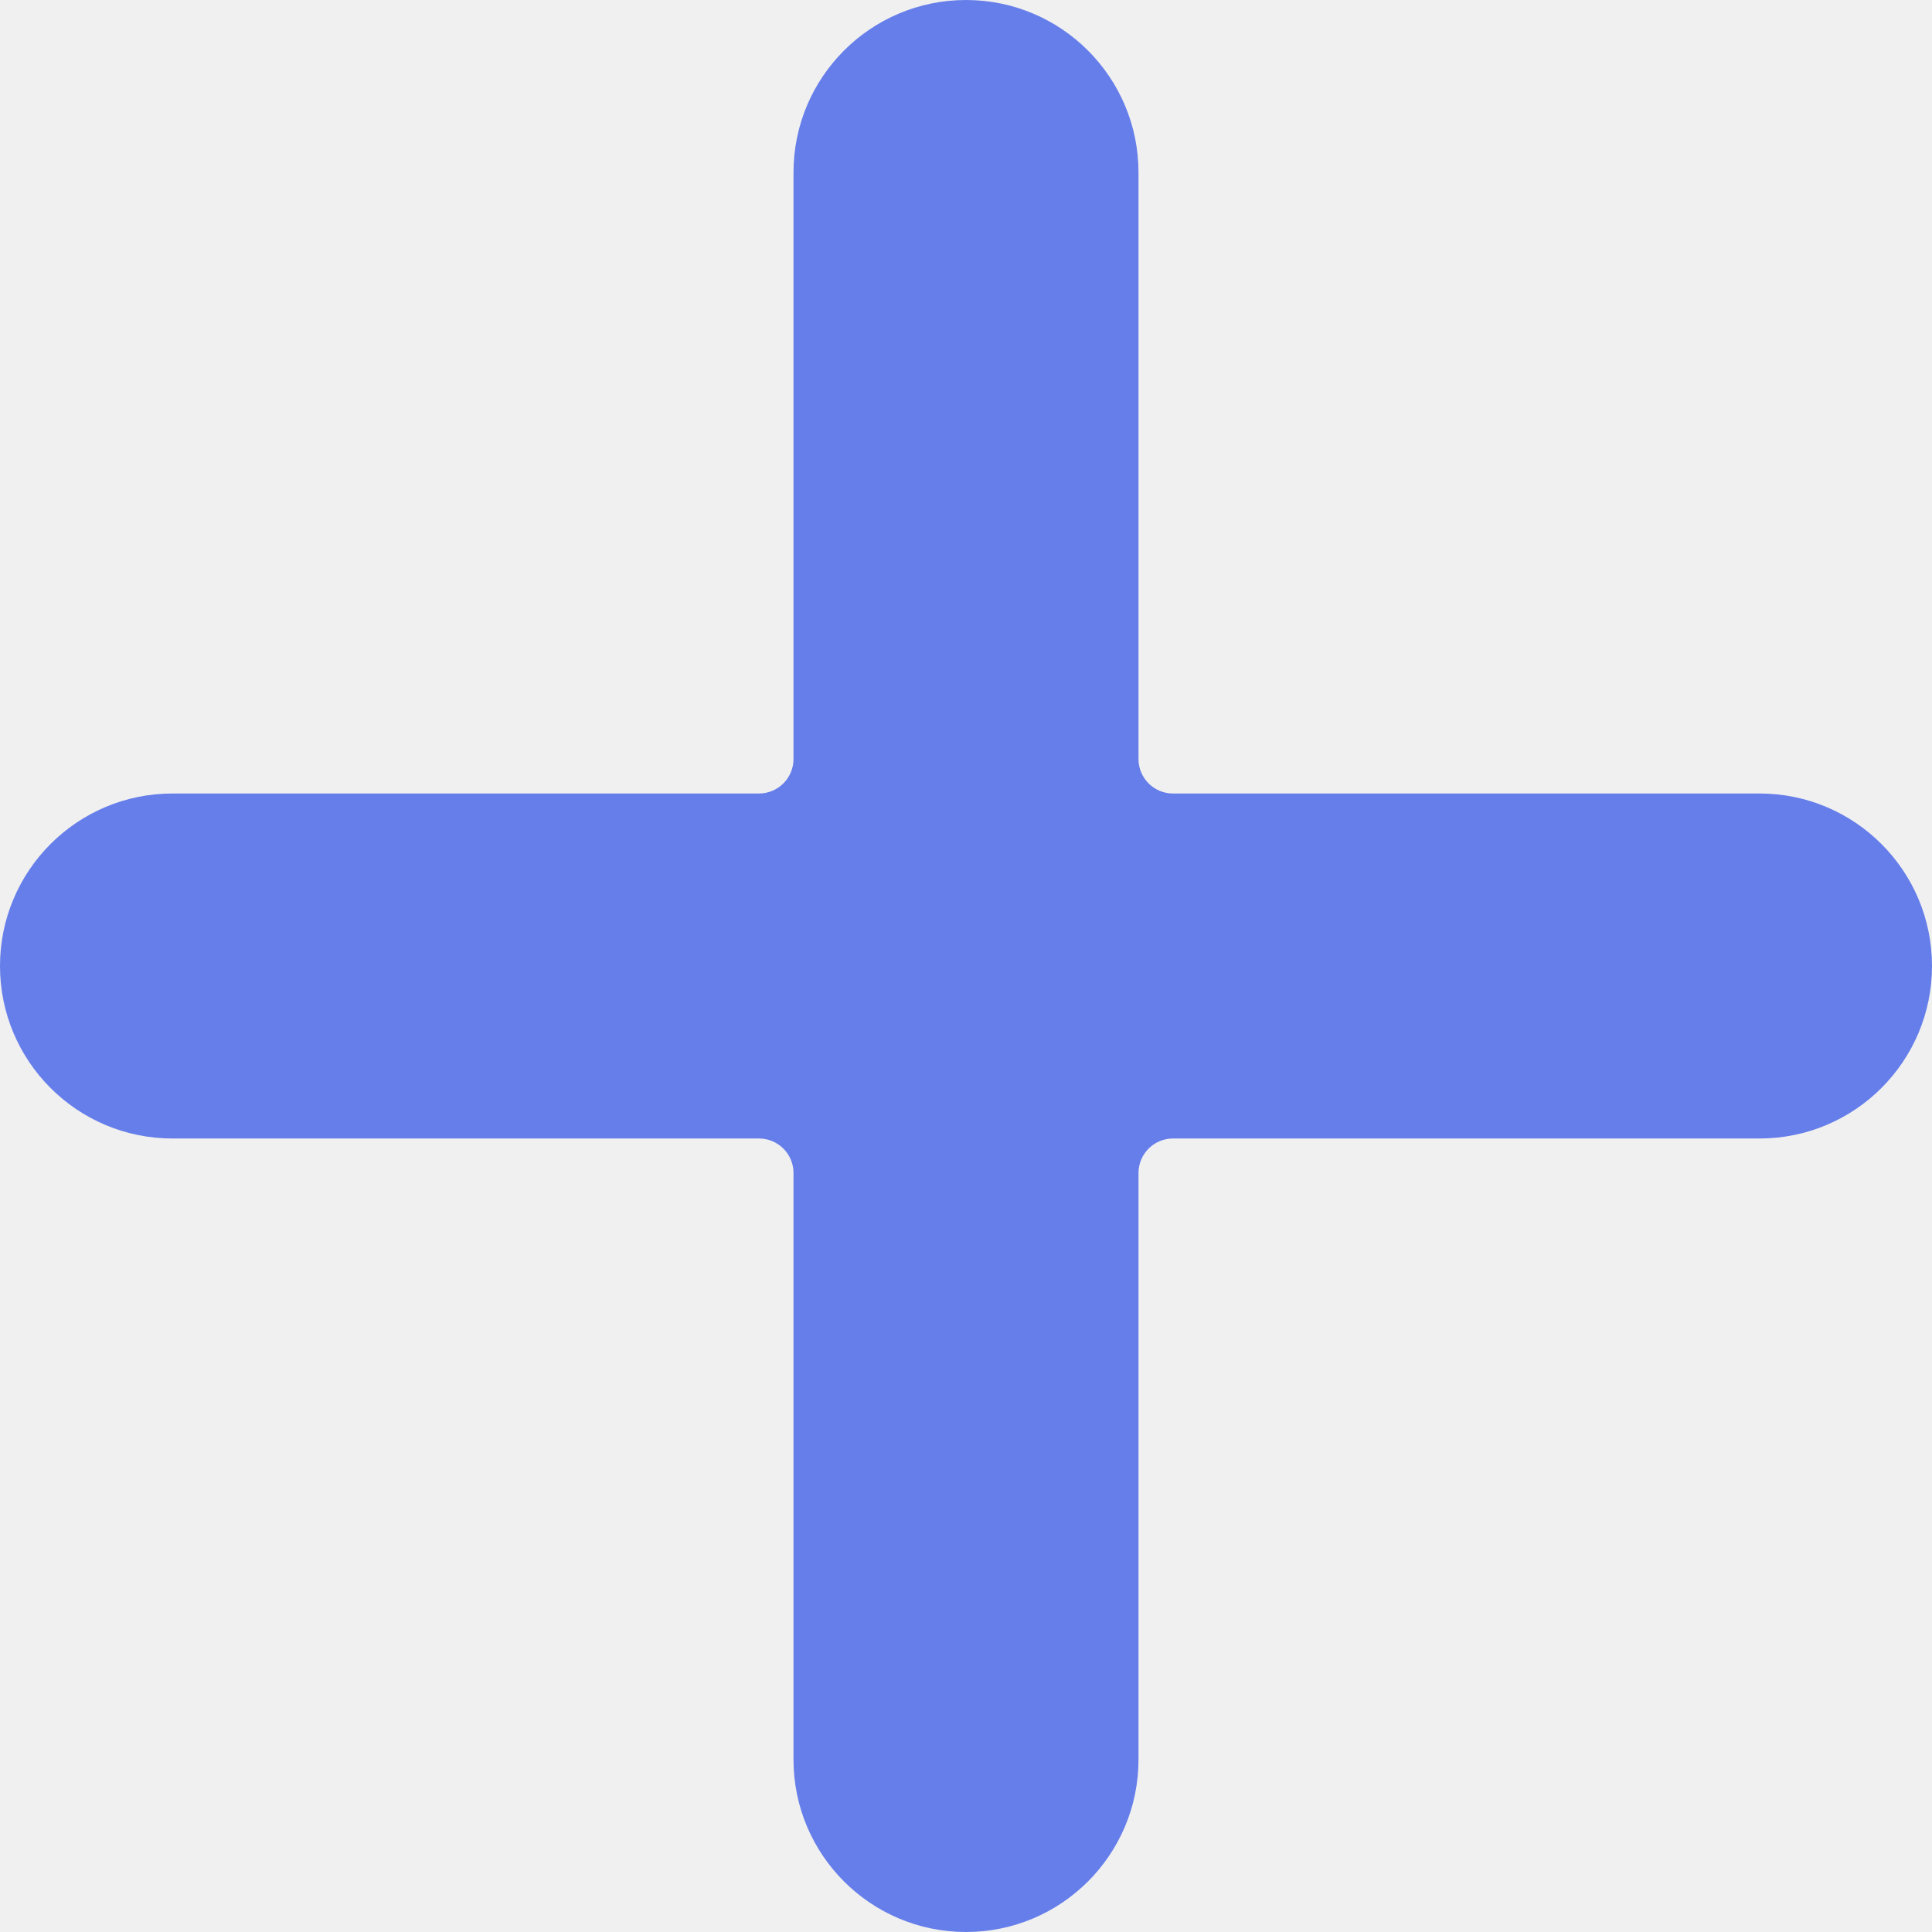
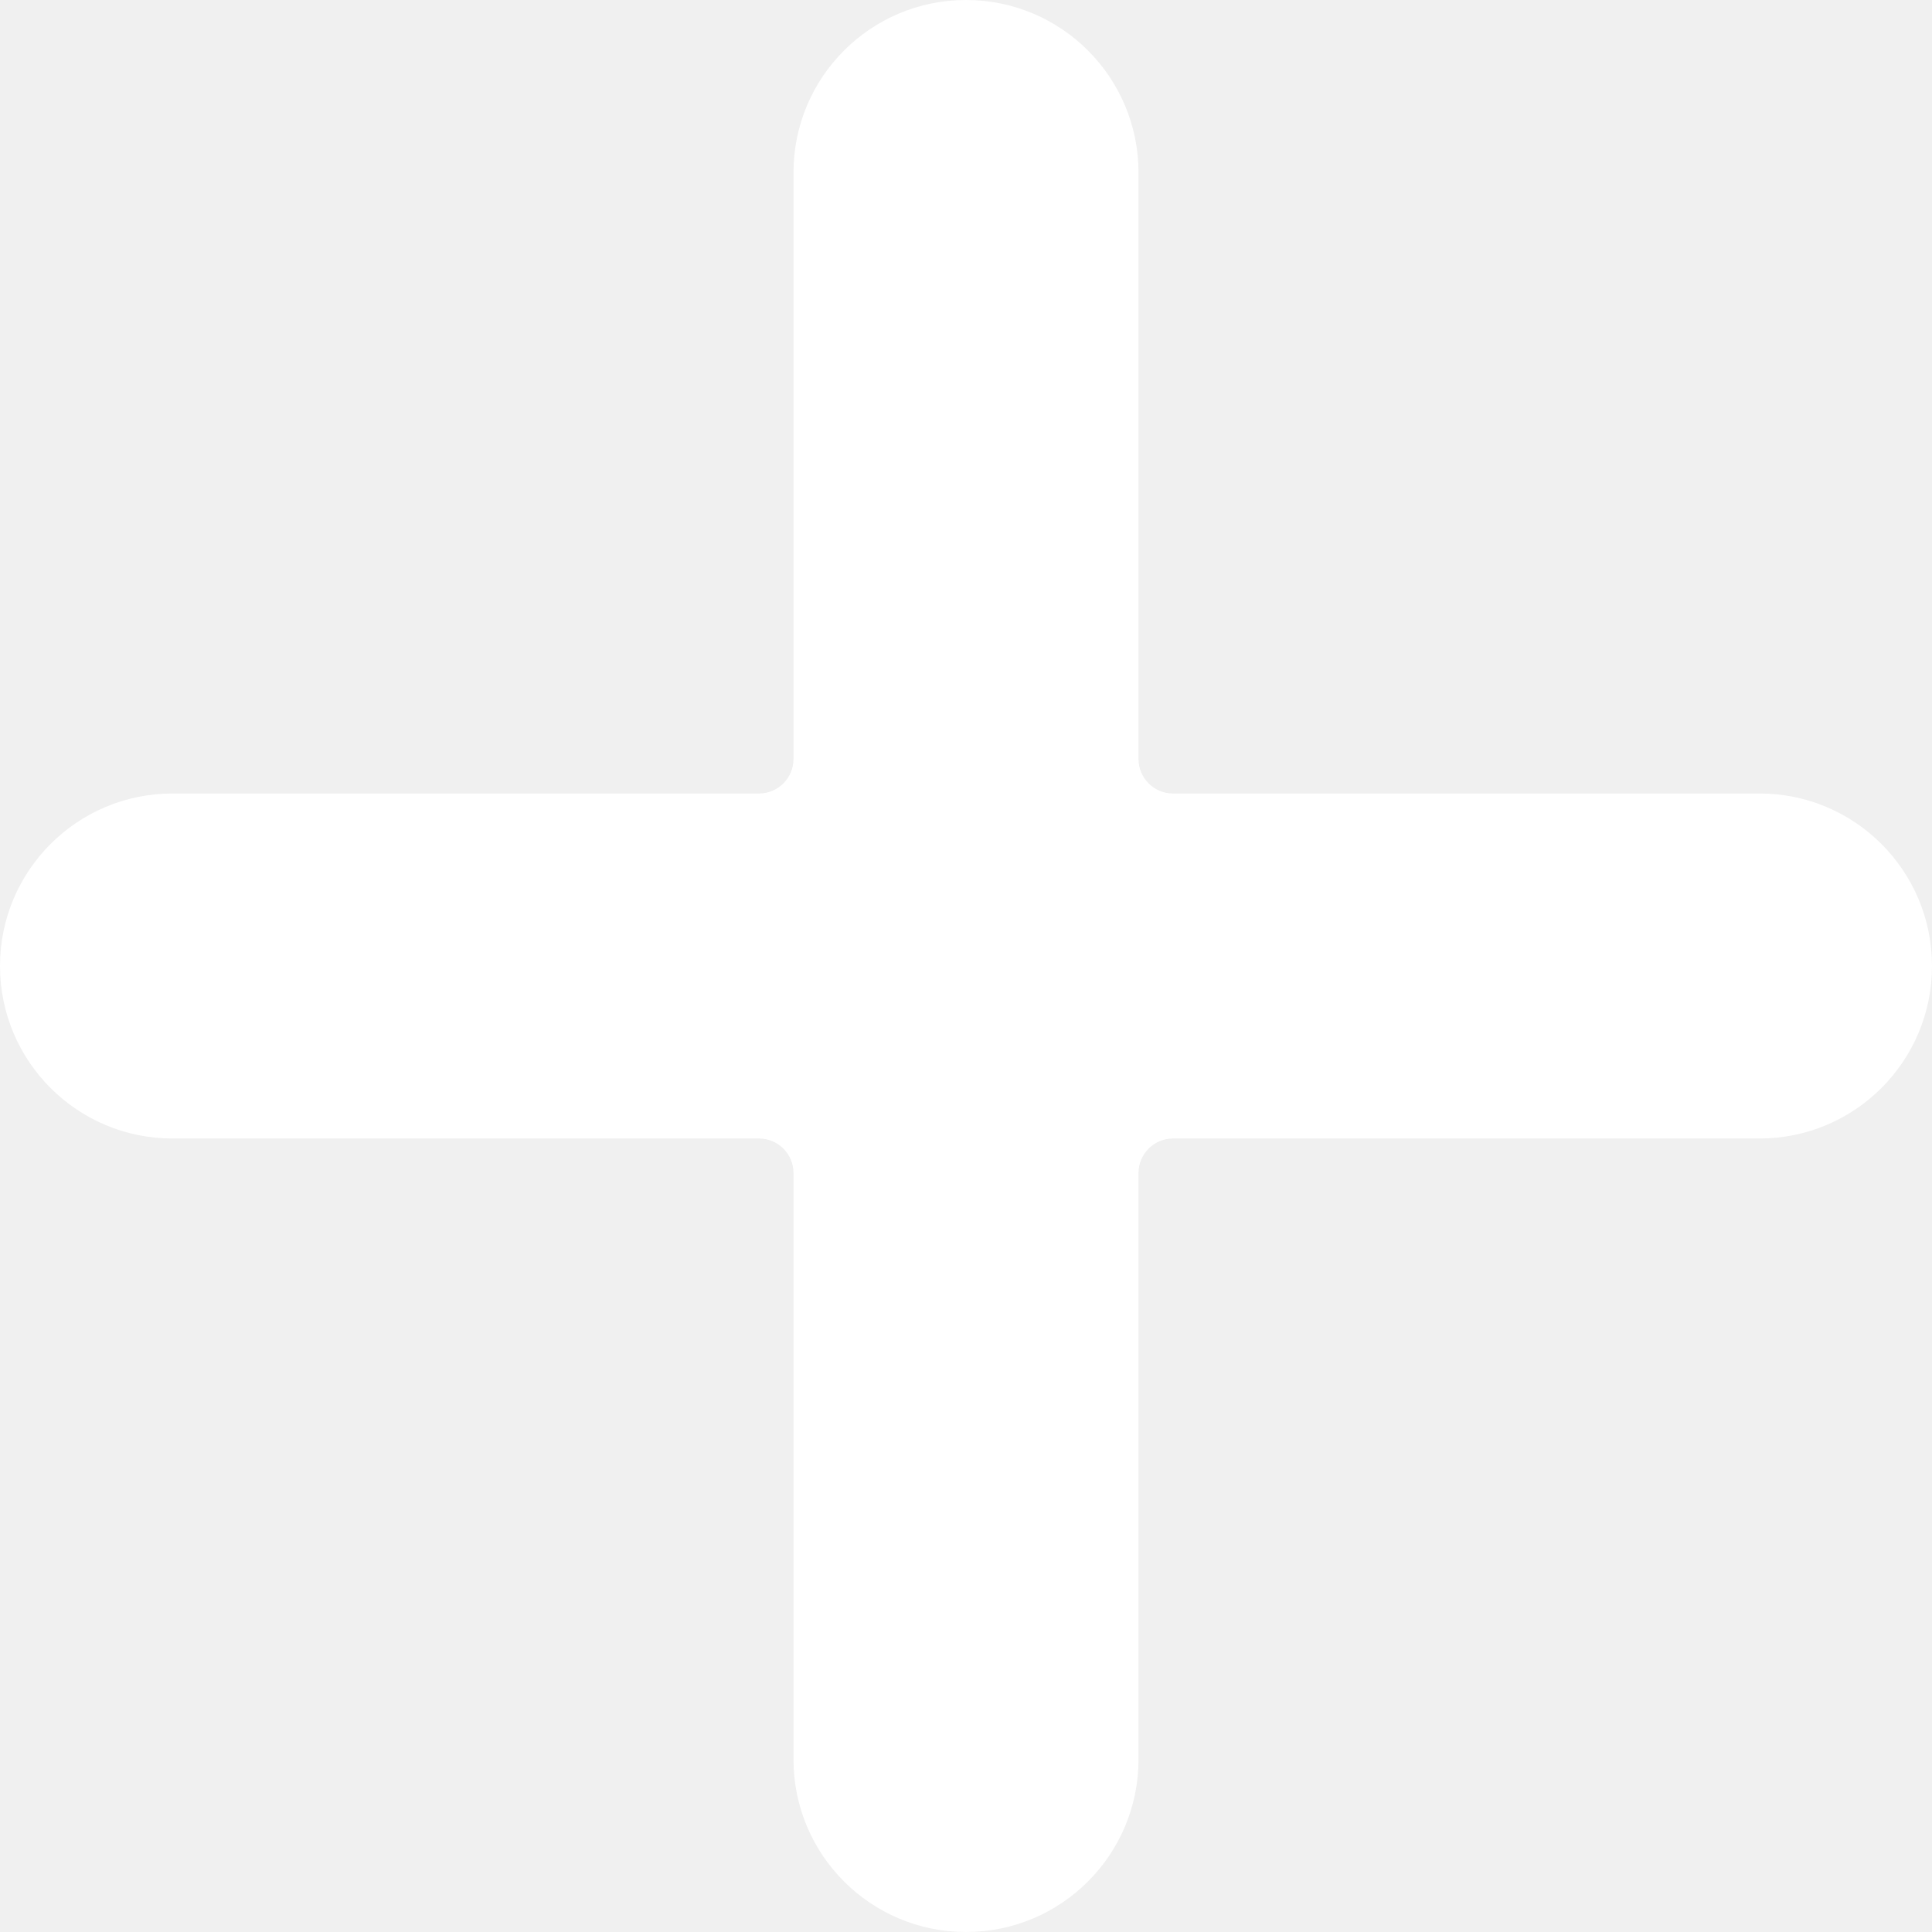
<svg xmlns="http://www.w3.org/2000/svg" version="1.1" width="512" height="512" x="0" y="0" viewBox="0 0 448 448" style="enable-background:new 0 0 512 512" xml:space="preserve" class="">
  <g>
-     <path d="M408 184H272a8 8 0 0 1-8-8V40c0-22.09-17.91-40-40-40s-40 17.91-40 40v136a8 8 0 0 1-8 8H40c-22.09 0-40 17.91-40 40s17.91 40 40 40h136a8 8 0 0 1 8 8v136c0 22.09 17.91 40 40 40s40-17.91 40-40V272a8 8 0 0 1 8-8h136c22.09 0 40-17.91 40-40s-17.91-40-40-40zm0 0" fill="#667eea" opacity="1" data-original="#000000" class="" />
+     <path d="M408 184H272a8 8 0 0 1-8-8V40c0-22.09-17.91-40-40-40s-40 17.91-40 40v136a8 8 0 0 1-8 8H40c-22.09 0-40 17.91-40 40s17.91 40 40 40h136a8 8 0 0 1 8 8v136c0 22.09 17.91 40 40 40s40-17.91 40-40V272a8 8 0 0 1 8-8h136c22.09 0 40-17.91 40-40s-17.91-40-40-40zm0 0" fill="#ffffff" opacity="1" data-original="#000000" class="" />
  </g>
</svg>
